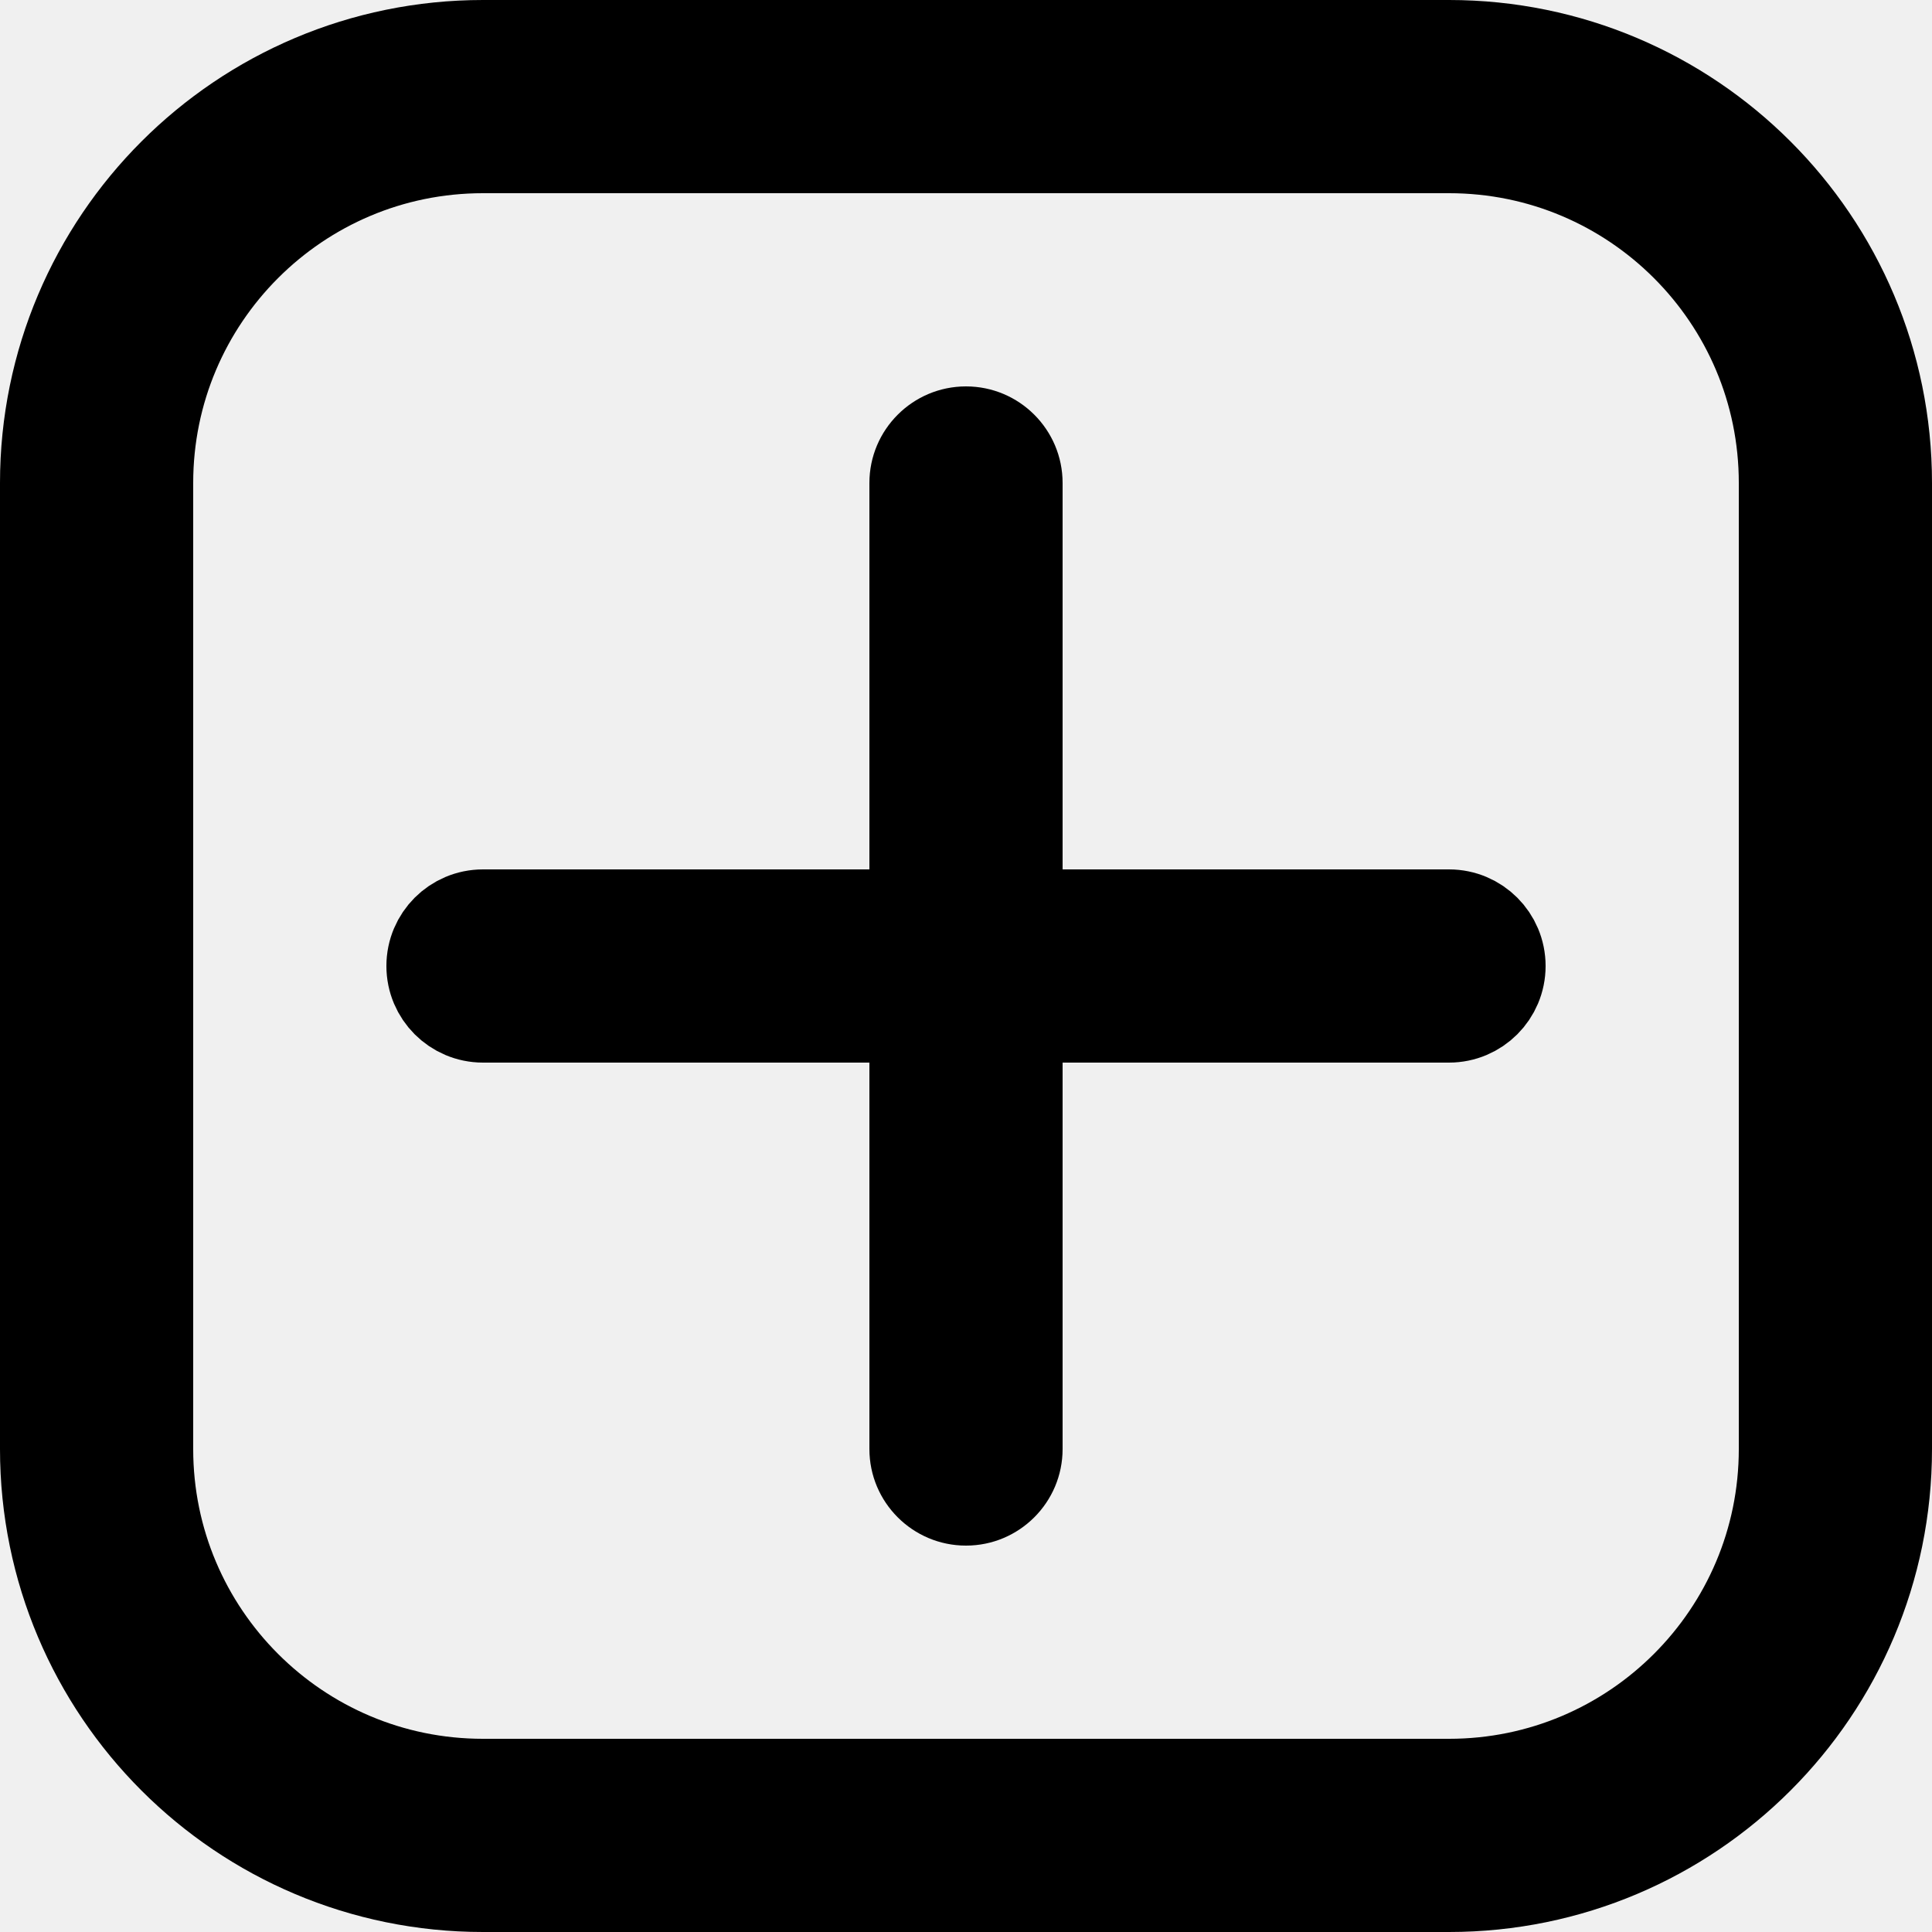
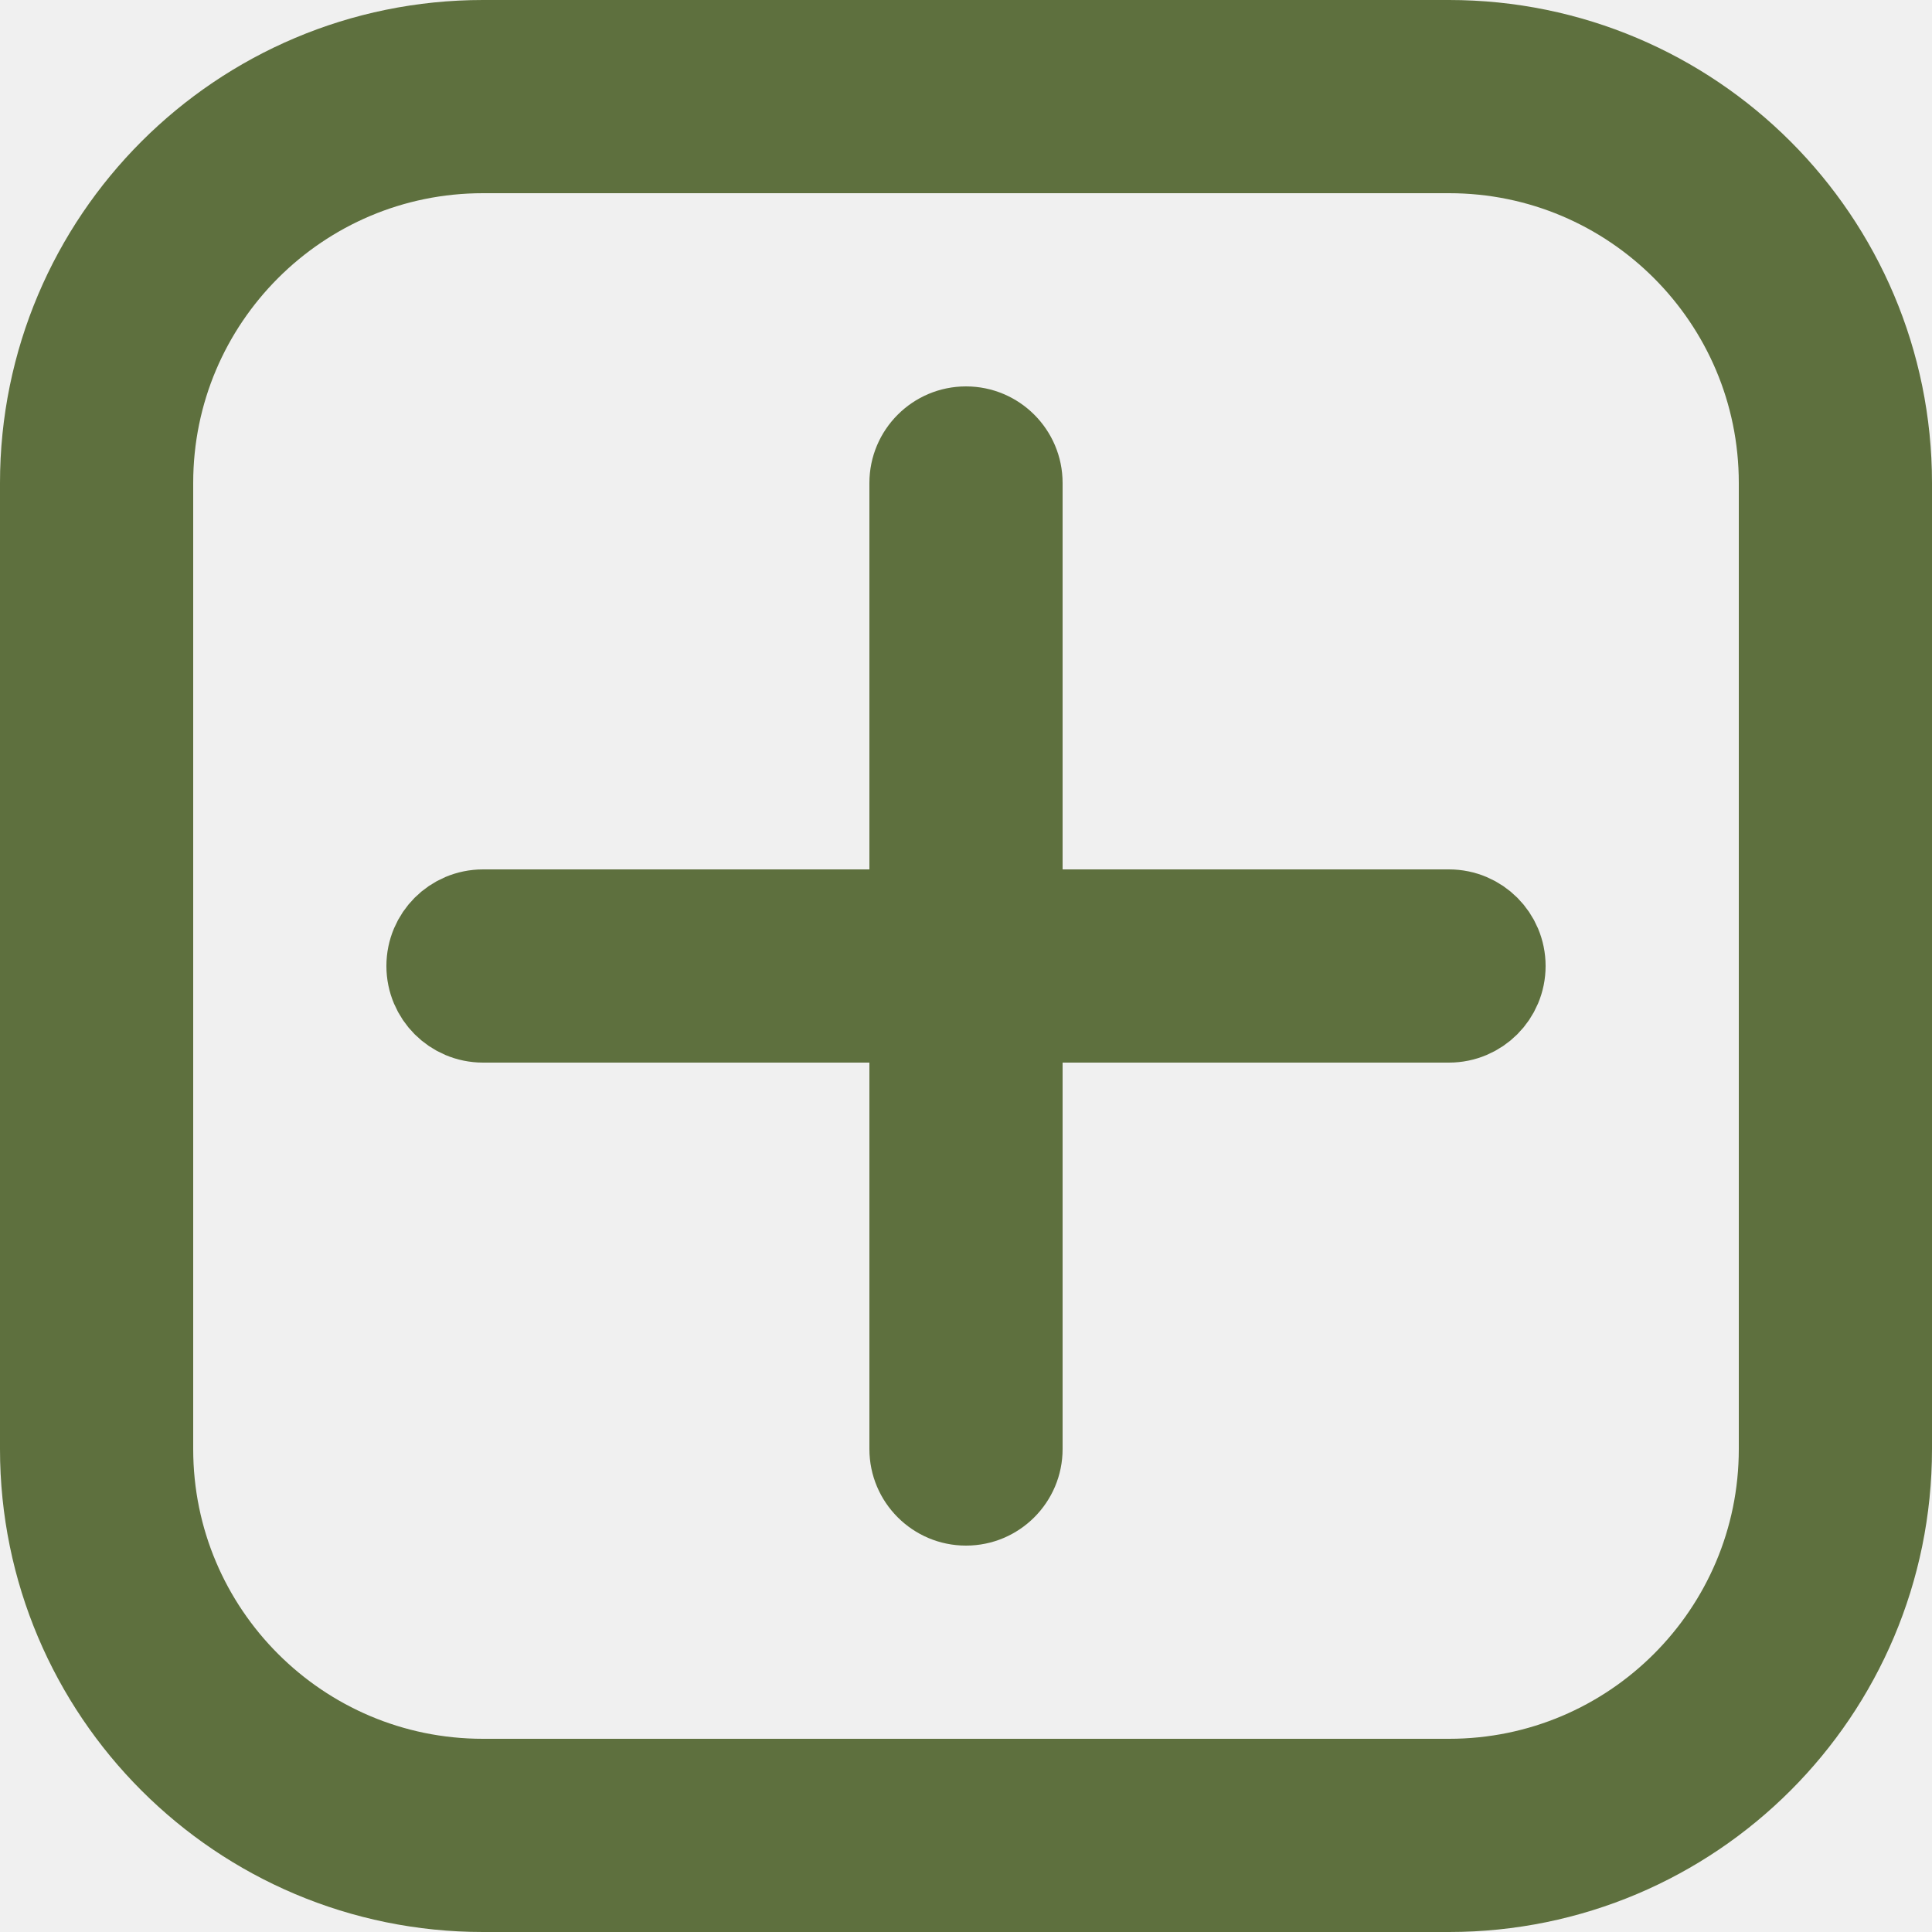
<svg xmlns="http://www.w3.org/2000/svg" width="20" height="20" viewBox="0 0 20 20" fill="none">
-   <rect x="1" y="1" width="18" height="18" rx="4" stroke="black" stroke-width="2" />
-   <mask id="path-2-inside-1_202_39" fill="white">
-     <path d="M11 15C11 15.552 10.552 16 10 16C9.448 16 9 15.552 9 15L9 5C9 4.448 9.448 4 10 4C10.552 4 11 4.448 11 5L11 15Z" />
-   </mask>
-   <path d="M9 15L11 15L11 5L9 5L7 5L7 15L9 15ZM11 5L9 5L9 15L11 15L13 15L13 5L11 5ZM10 4L10 6C9.448 6 9 5.552 9 5L11 5L13 5C13 3.343 11.657 2 10 2L10 4ZM9 5L11 5C11 5.552 10.552 6 10 6L10 4L10 2C8.343 2 7 3.343 7 5L9 5ZM10 16L10 14C10.552 14 11 14.448 11 15L9 15L7 15C7 16.657 8.343 18 10 18L10 16ZM10 16L10 18C11.657 18 13 16.657 13 15L11 15L9 15C9 14.448 9.448 14 10 14L10 16Z" fill="black" mask="url(#path-2-inside-1_202_39)" />
-   <rect x="15.5" y="9.5" width="1" height="11" rx="0.5" transform="rotate(90 15.5 9.5)" stroke="black" />
+   <g clip-path="url(#clip0_354_31)">
+     <path d="M15 1H5C2.791 1 1 2.791 1 5V15C1 17.209 2.791 19 5 19H15C17.209 19 19 17.209 19 15V5C19 2.791 17.209 1 15 1Z" stroke="#5E703E" stroke-width="2" />
+     <mask id="mask0_354_31" style="mask-type:luminance" maskUnits="userSpaceOnUse" x="9" y="4" width="2" height="12">
+       <path d="M11 15C11 15.552 10.552 16 10 16C9.448 16 9 15.552 9 15V5C9 4.448 9.448 4 10 4C10.552 4 11 4.448 11 5V15Z" fill="white" />
+     </mask>
+     <g mask="url(#mask0_354_31)">
+       <path d="M9 15H11V5H9H7V15H9ZM11 5H9V15H11H13V5H11ZM10 4V6C9.448 6 9 5.552 9 5H11H13C13 3.343 11.657 2 10 2V4ZM9 5H11C11 5.552 10.552 6 10 6V4V2C8.343 2 7 3.343 7 5H9ZM10 16V14C10.552 14 11 14.448 11 15H9H7C7 16.657 8.343 18 10 18V16ZM10 16V18C11.657 18 13 16.657 13 15H11H9C9 14.448 9.448 14 10 14V16Z" fill="#5E703E" />
+     </g>
+     <path d="M15 10.5C15.276 10.5 15.5 10.276 15.5 10C15.5 9.724 15.276 9.5 15 9.5H5C4.724 9.5 4.5 9.724 4.5 10C4.5 10.276 4.724 10.5 5 10.5H15Z" stroke="#5E703E" />
+   </g>
+   <defs>
+     <clipPath id="clip0_354_31">
+       <rect width="20" height="20" fill="white" />
+     </clipPath>
+   </defs>
</svg>
